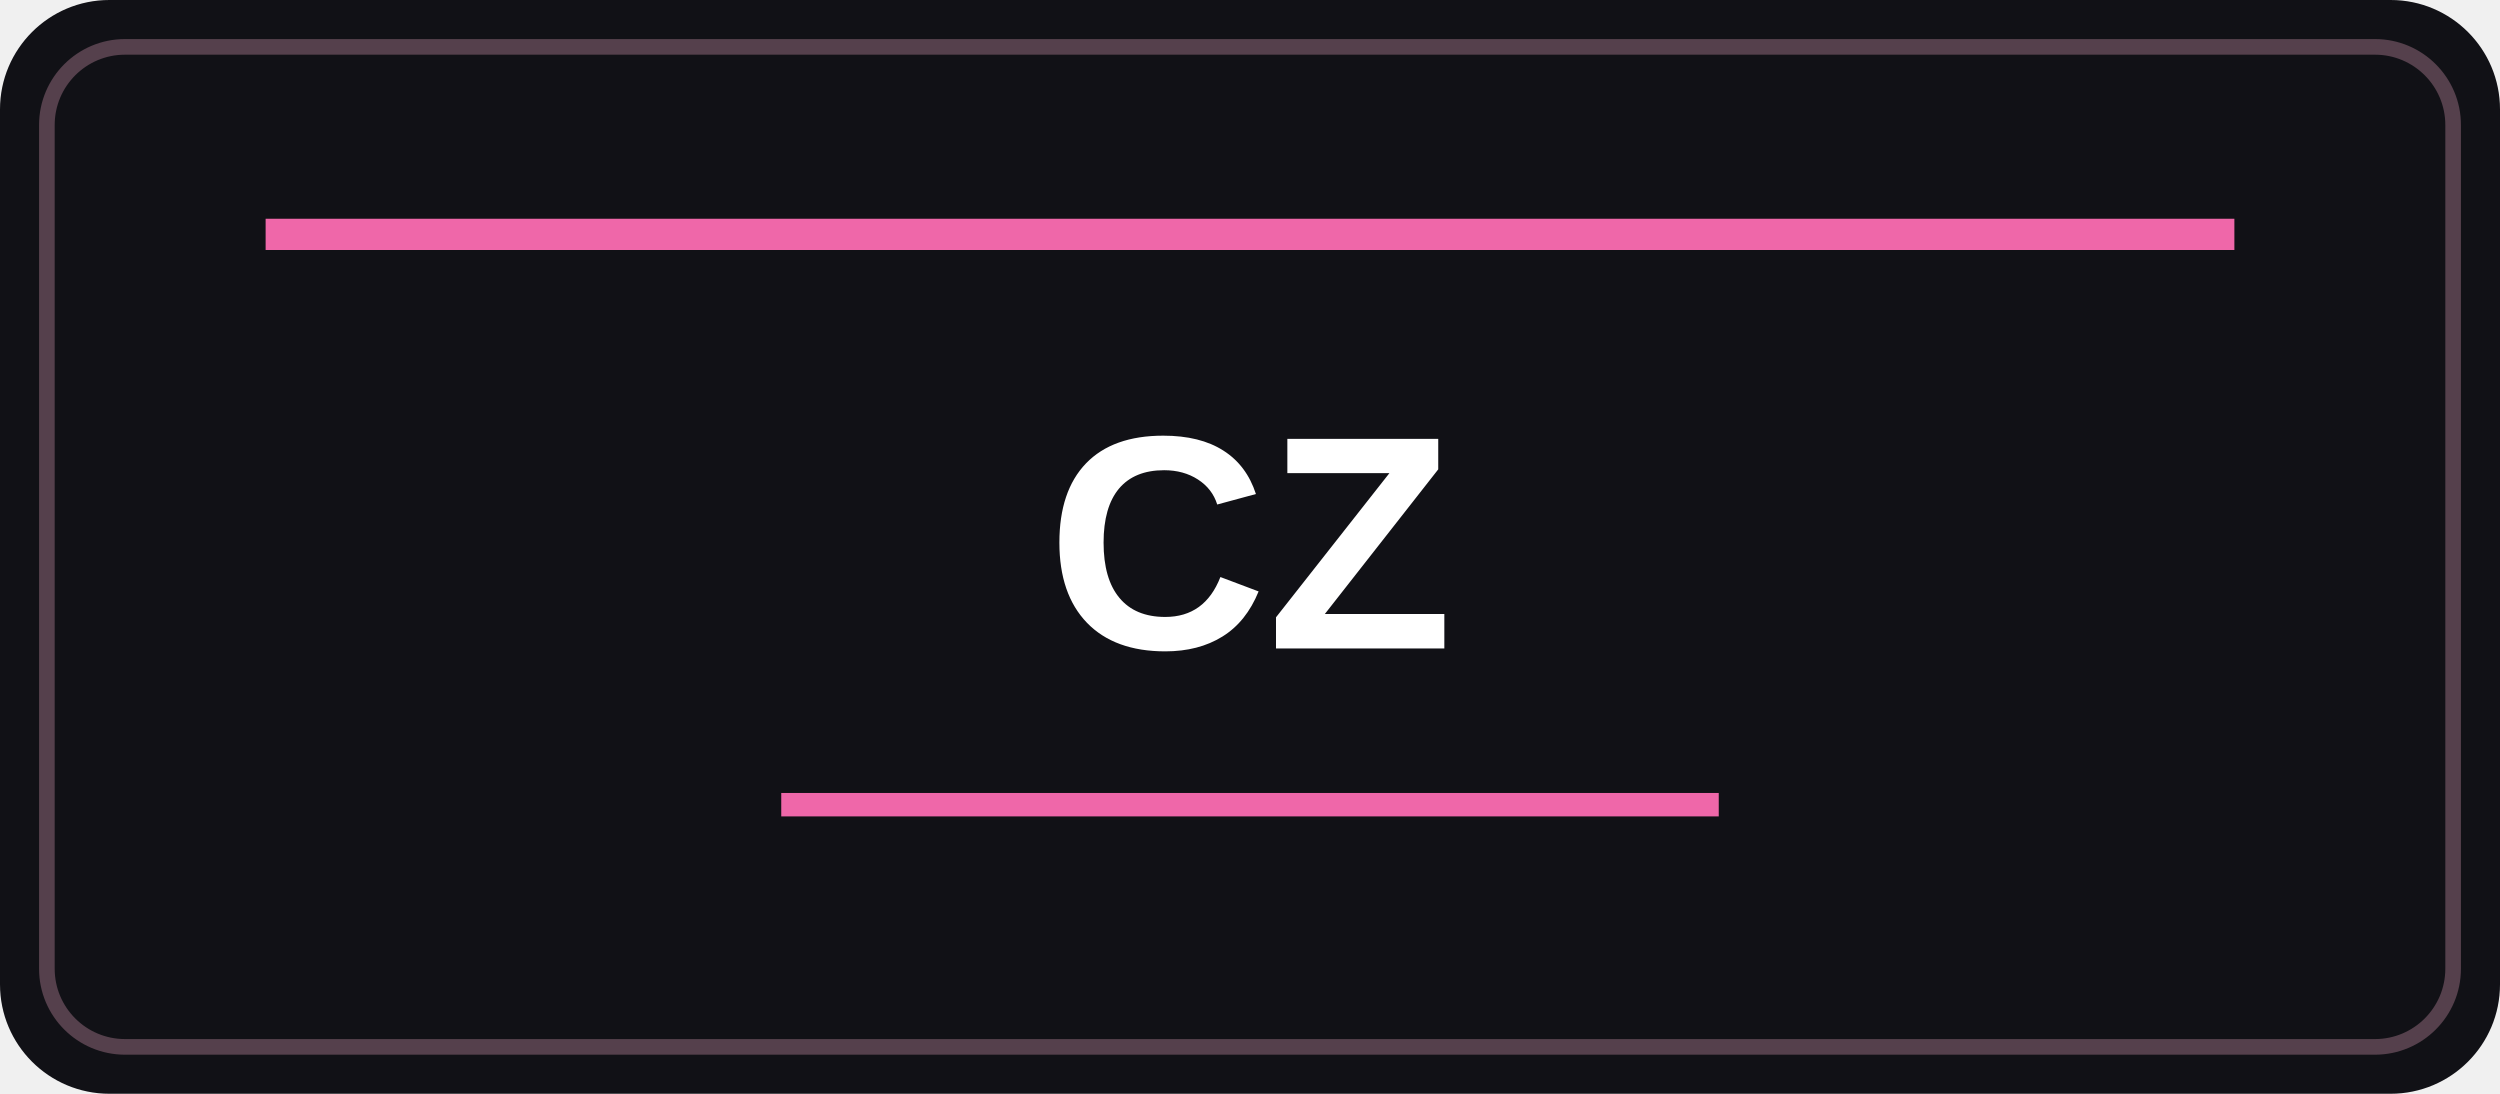
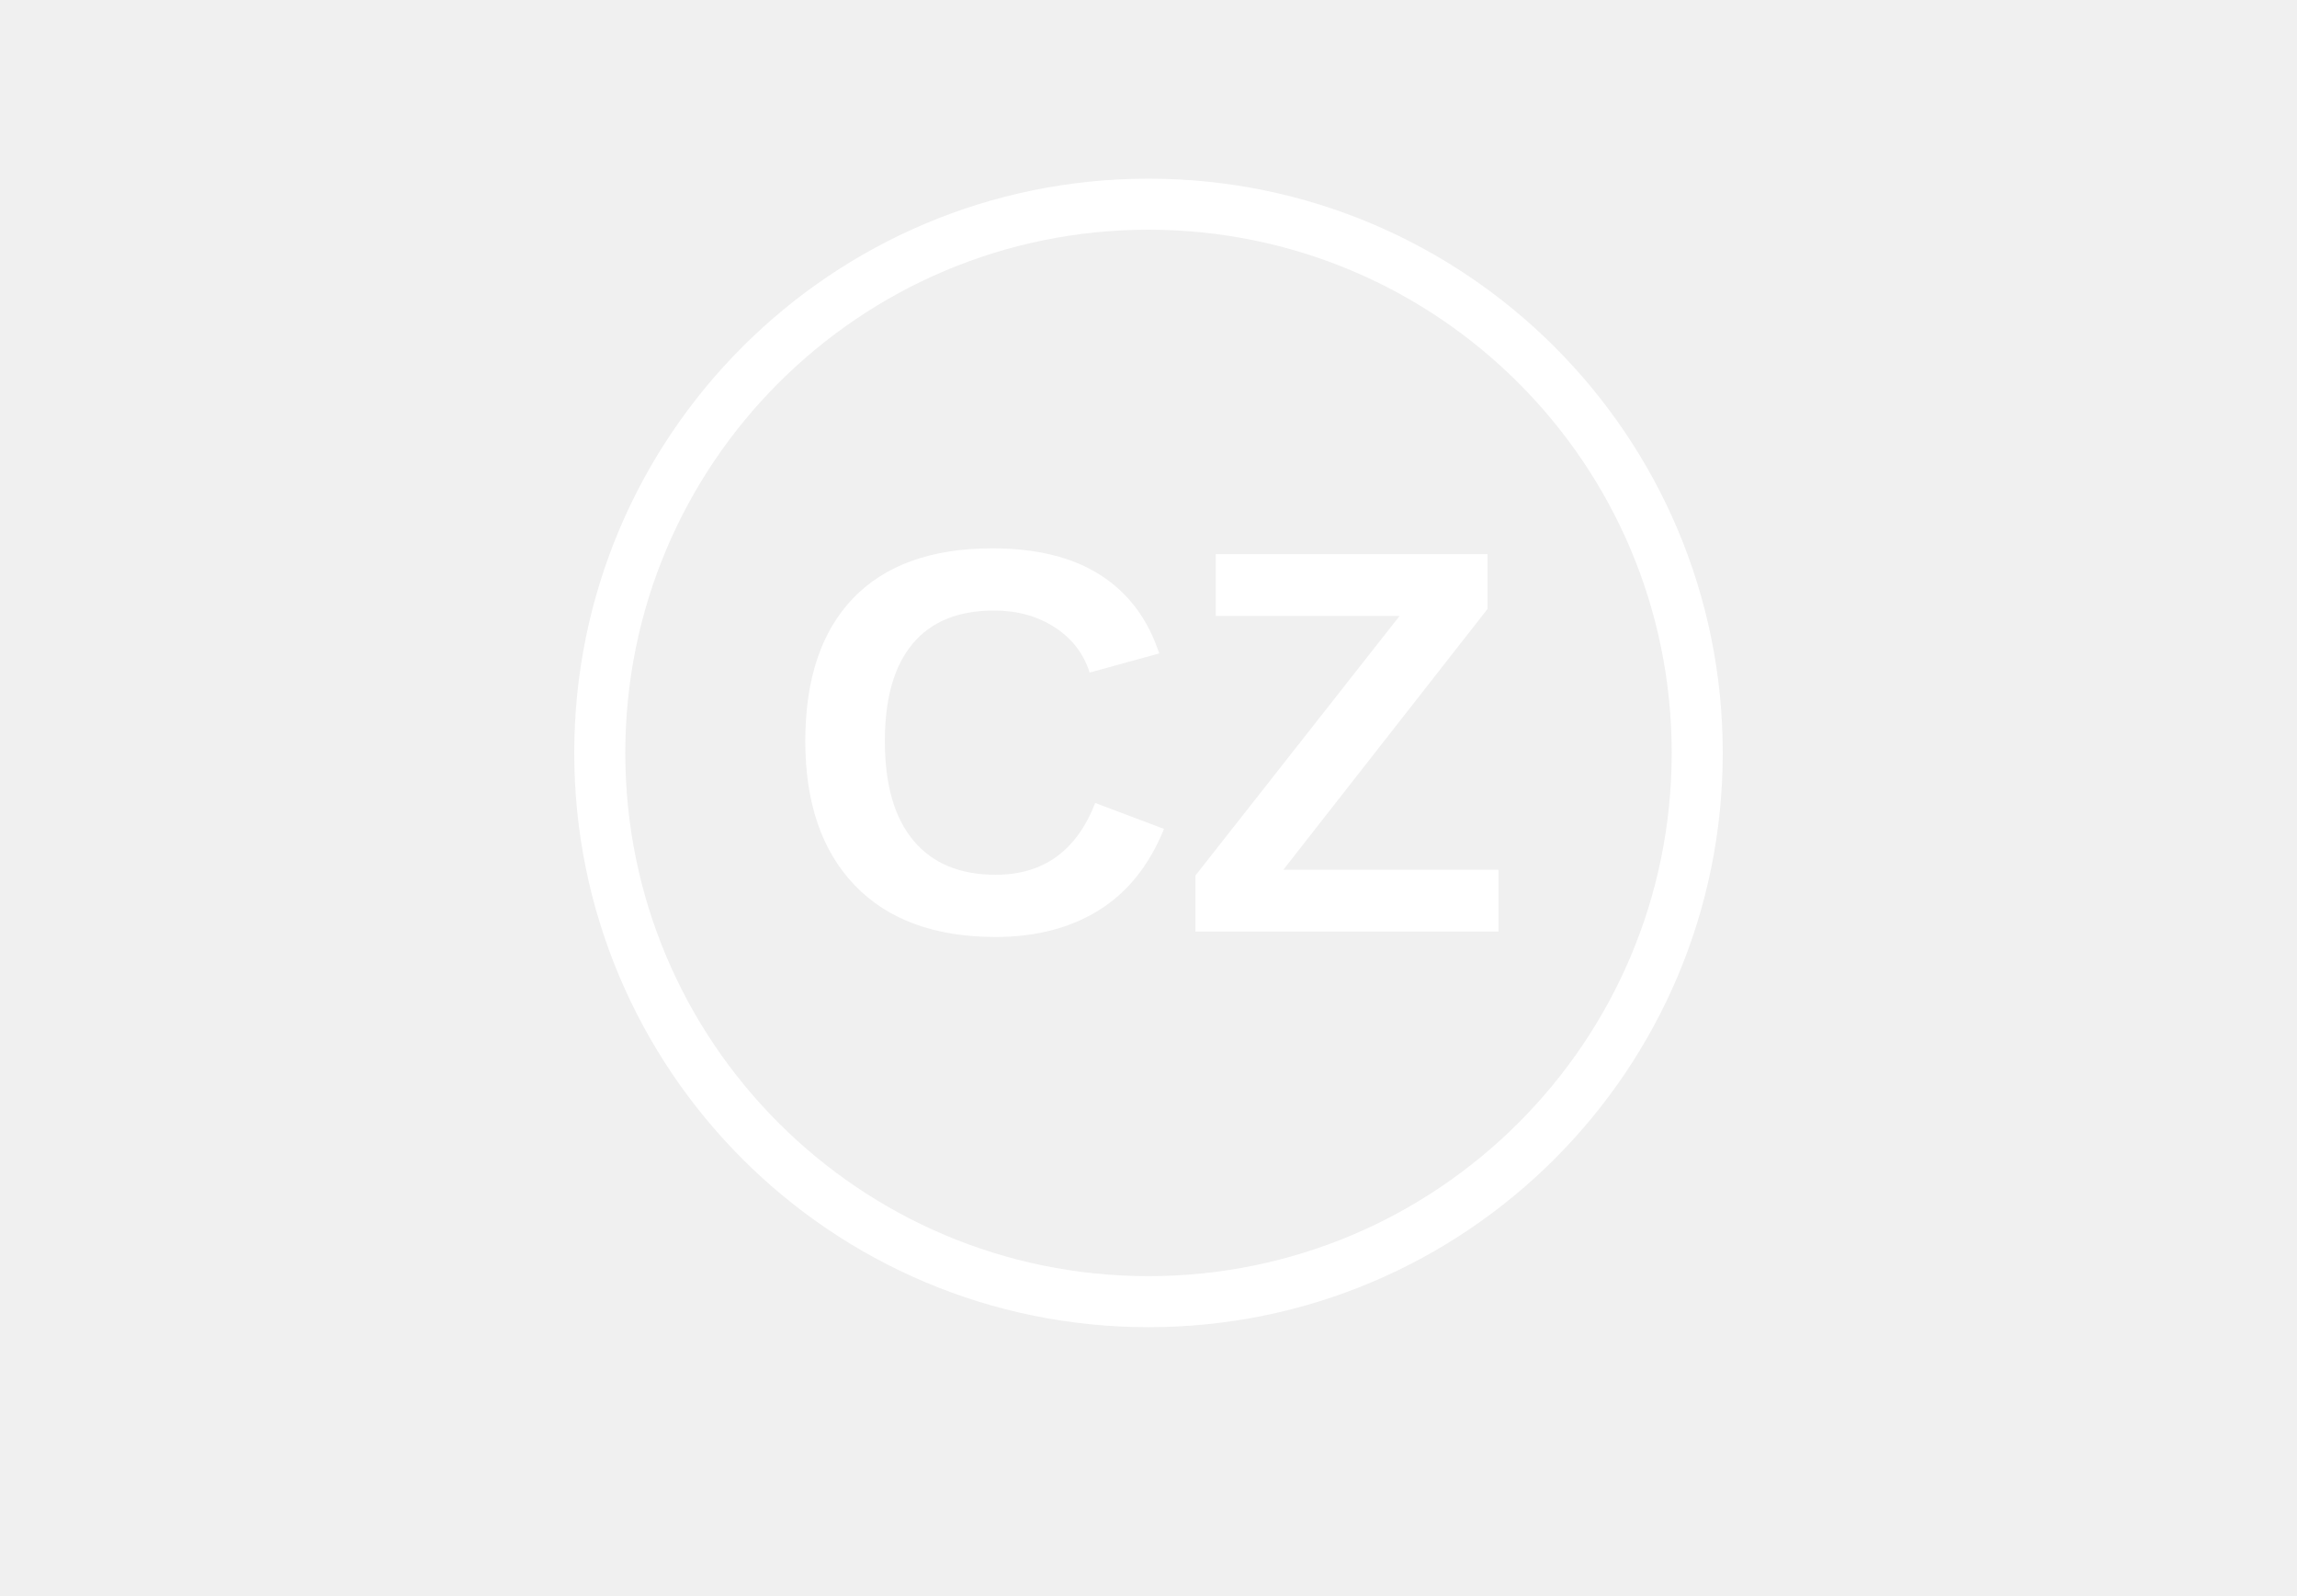
- <svg xmlns="http://www.w3.org/2000/svg" width="320" height="140" viewBox="0 0 320 140">
-   <rect width="320" height="140" rx="14" fill="#111116" />
-   <rect x="6" y="6" width="308" height="128" rx="10" fill="none" stroke="#55404c" stroke-width="2" />
-   <path d="M34 30H286" stroke="#ef67a9" stroke-width="4" />
-   <text x="160" y="83" text-anchor="middle" font-family="Arial,sans-serif" font-size="39" font-weight="900" fill="#fff">CZ</text>
-   <path d="M100 103H220" stroke="#ef67a9" stroke-width="3" />
+ <svg xmlns="http://www.w3.org/2000/svg" viewBox="0 0 180 125" role="img" aria-label="CZ">
+   <circle cx="90" cy="59" r="43" fill="none" stroke="#fff" stroke-width="4" />
+   <text x="90" y="73" text-anchor="middle" font-family="Arial Black,Arial" font-size="43" font-weight="900" fill="#fff">CZ</text>
</svg>
